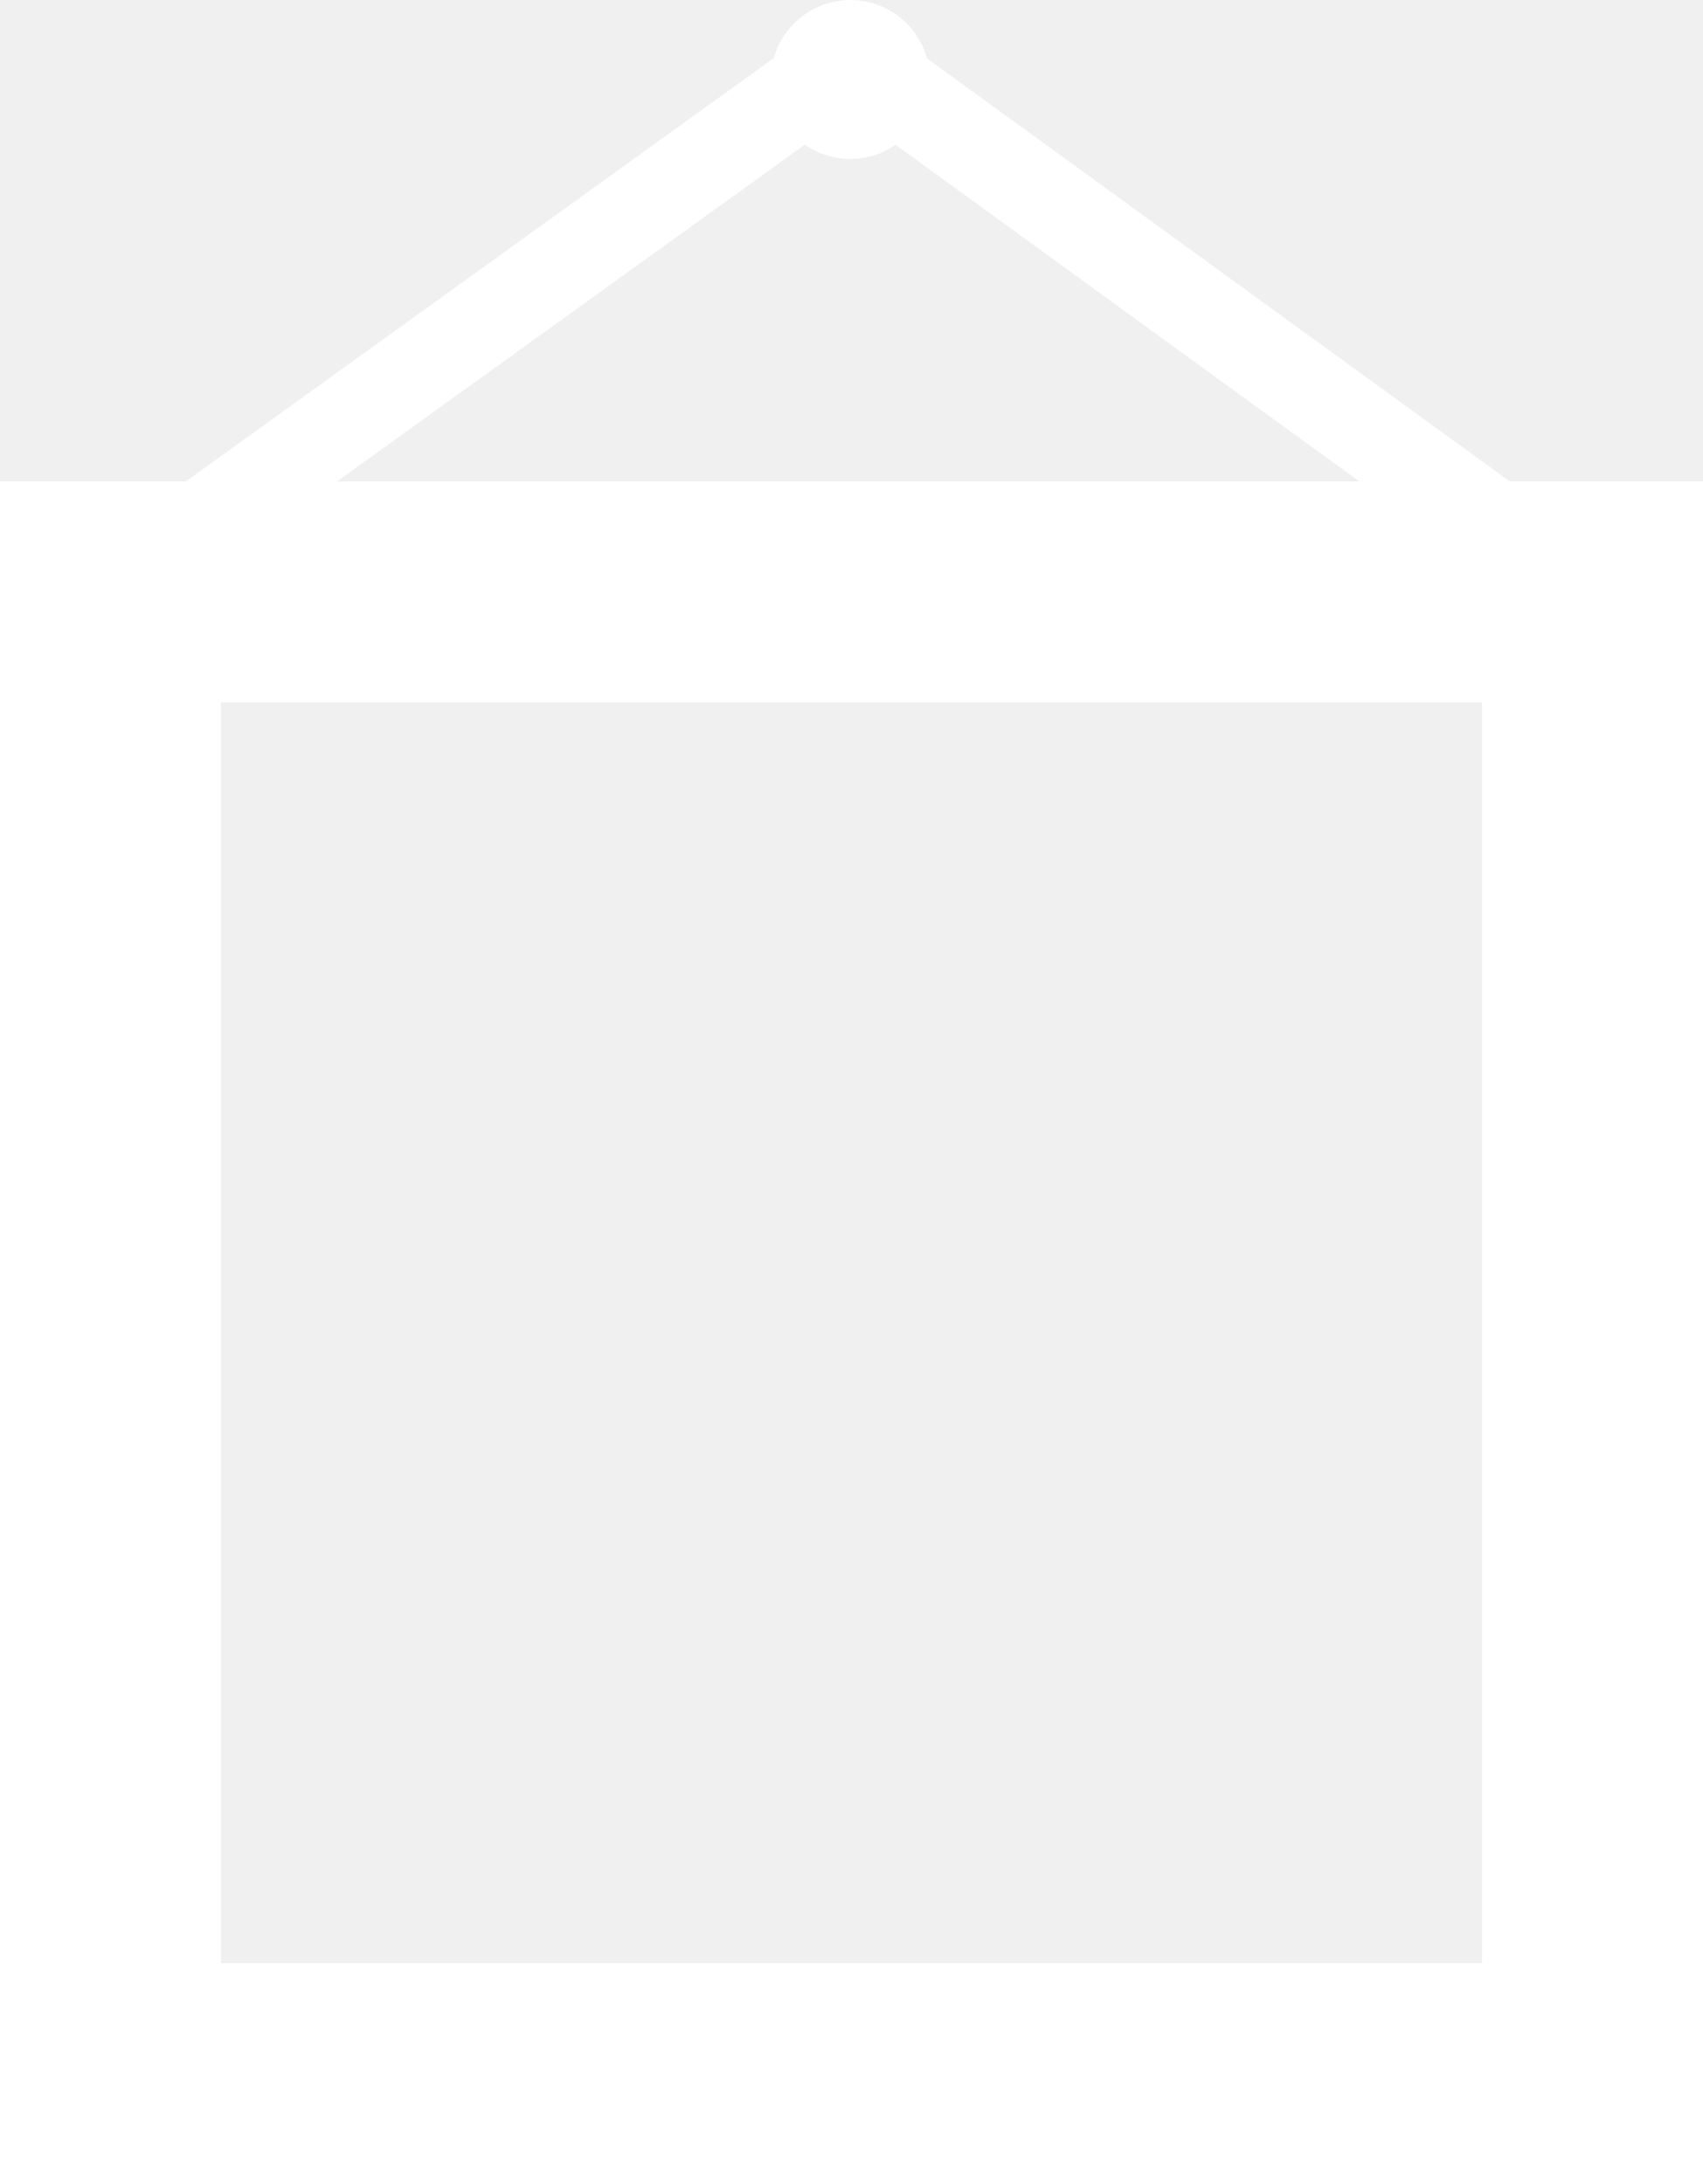
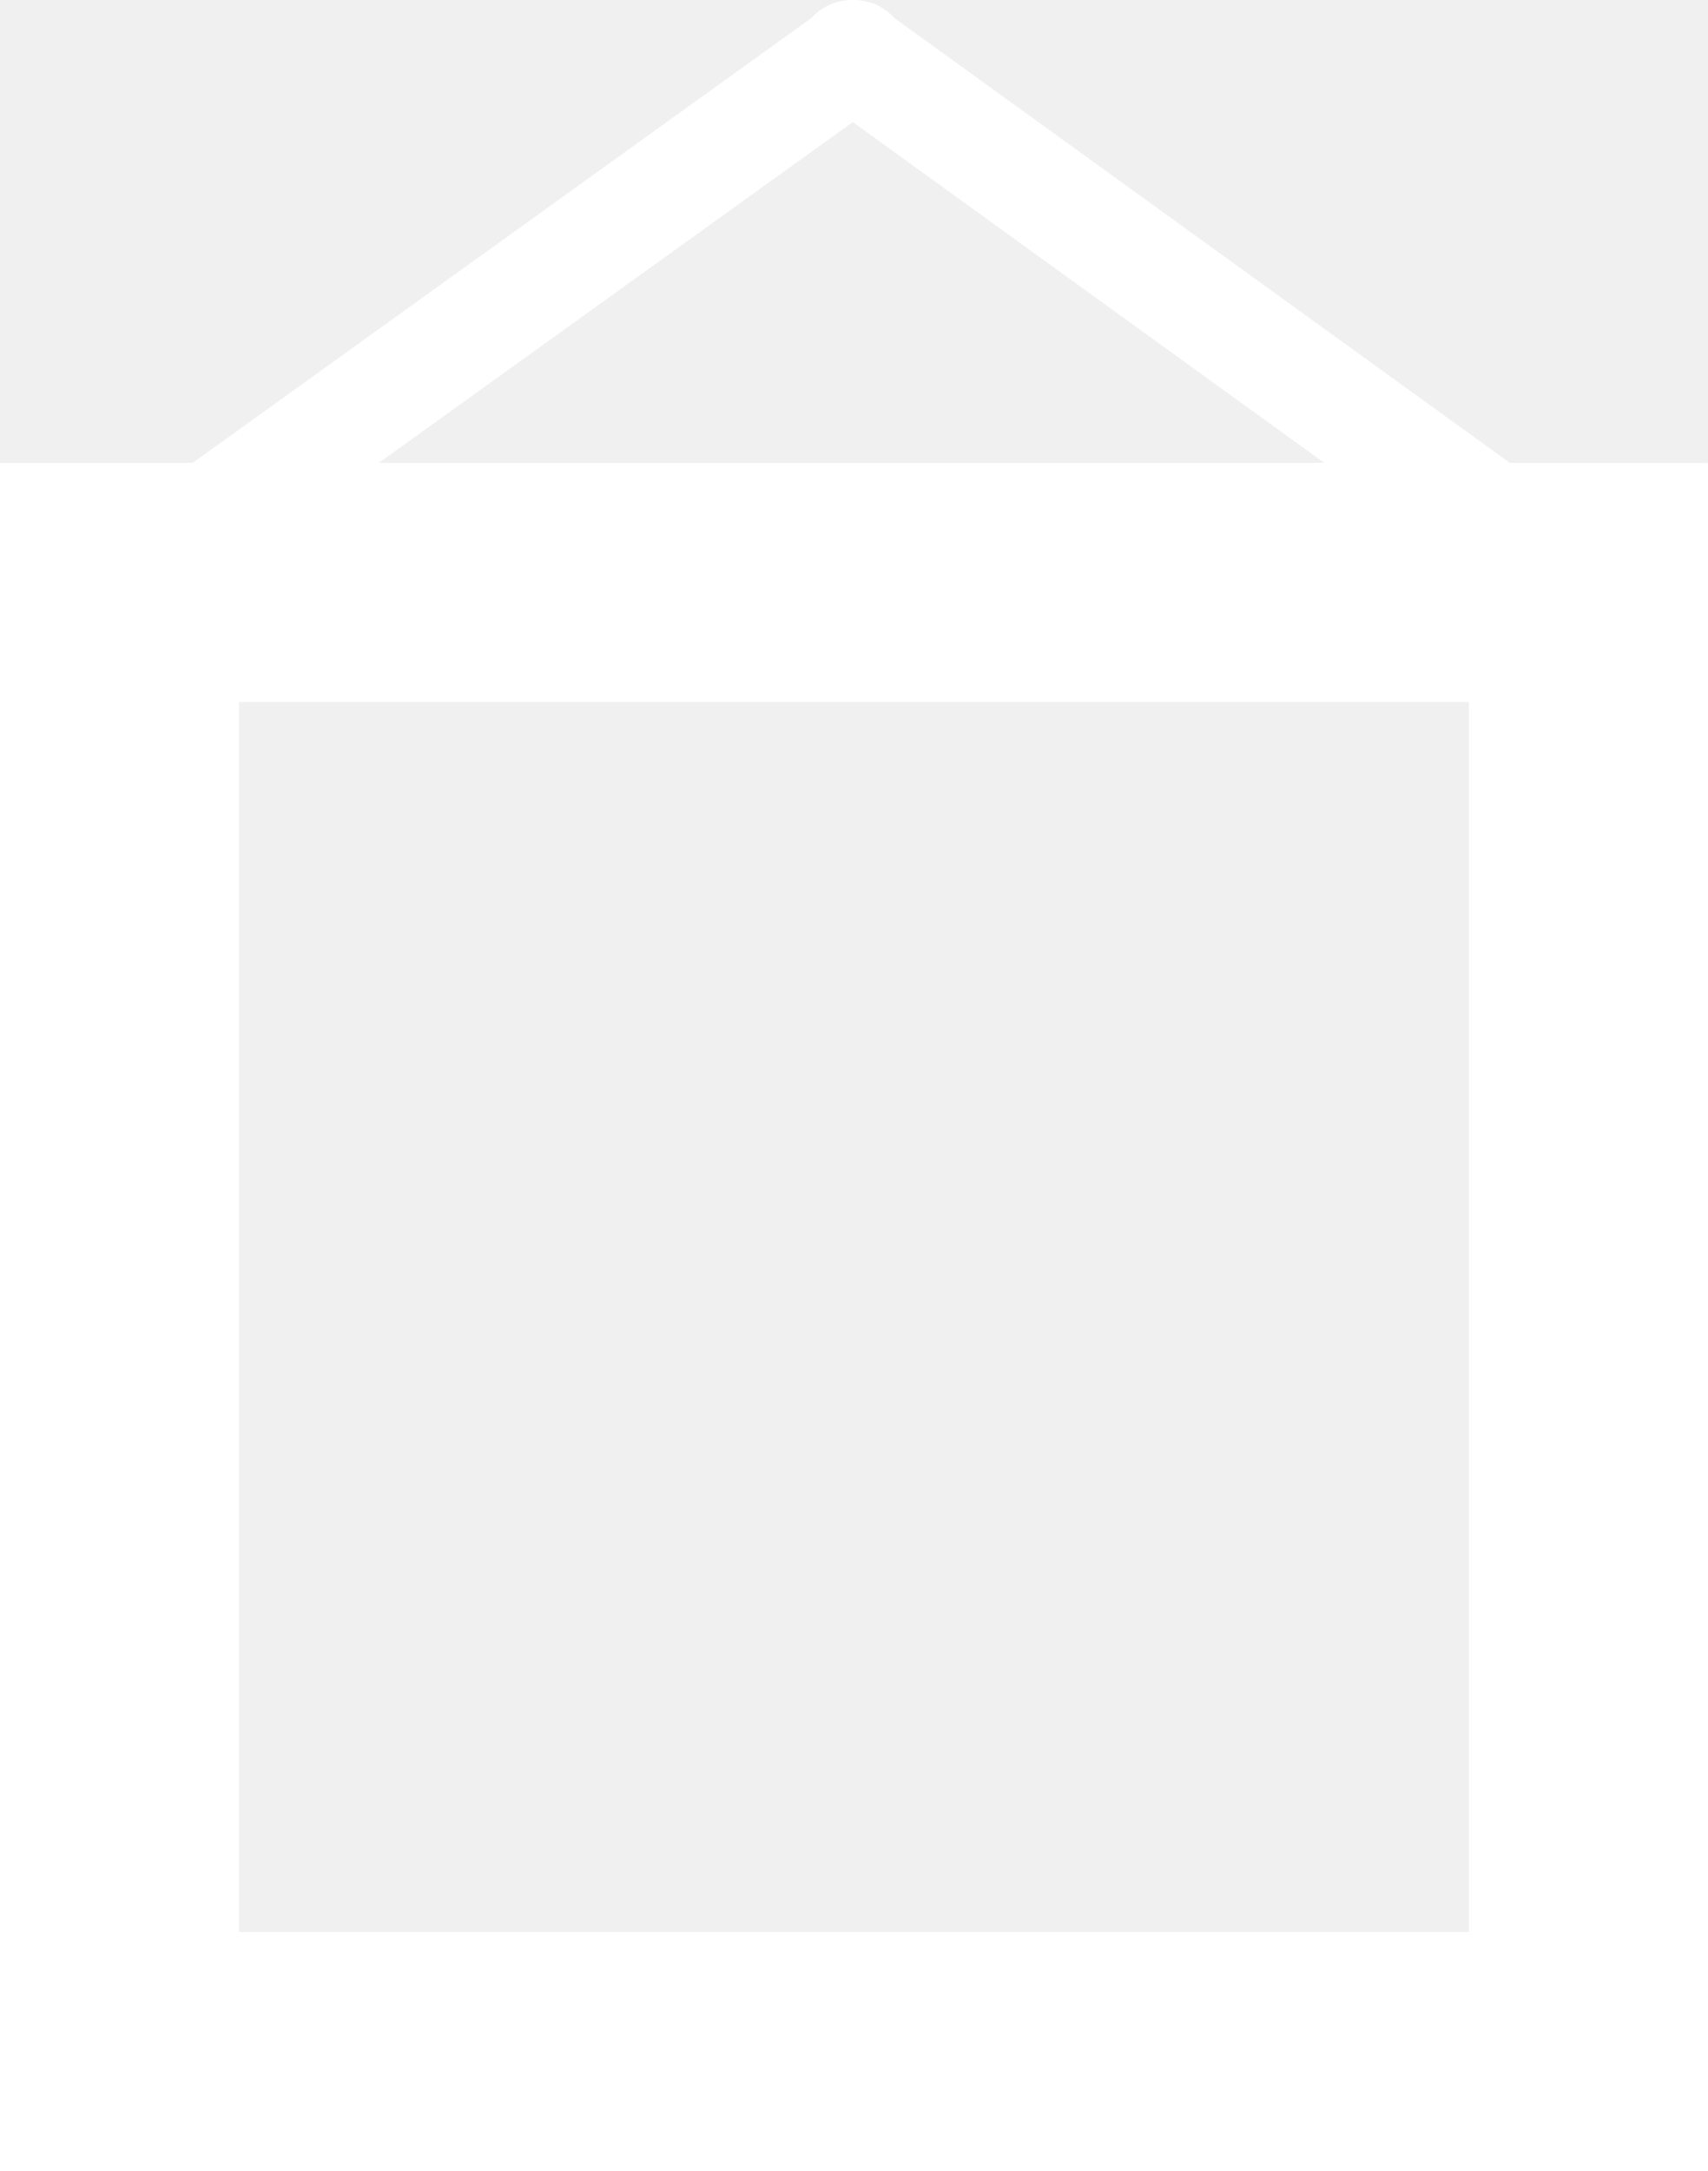
- <svg xmlns="http://www.w3.org/2000/svg" version="1.1" id="Layer_1" x="0px" y="0px" viewBox="22.1 -0.8 77.1 98.9" enable-background="new 22.1 -0.8 77.1 98.9" xml:space="preserve">
-   <line fill="none" stroke="#FFFFFF" stroke-width="4" stroke-miterlimit="10" x1="26.3" y1="26.5" x2="60.6" y2="1.8" />
-   <line fill="none" stroke="#FFFFFF" stroke-width="4" stroke-miterlimit="10" x1="60.6" y1="1.8" x2="94.9" y2="26.7" />
-   <path fill="none" stroke="#FFFFFF" stroke-width="4" stroke-miterlimit="10" d="M60.6,1.8" />
-   <path fill="none" stroke="#FFFFFF" stroke-width="4" stroke-miterlimit="10" d="M60.6,1" />
-   <path fill="none" stroke="#FFFFFF" stroke-width="4" stroke-miterlimit="10" d="M60.6,1.8" />
-   <circle fill="#FFFFFF" stroke="#FFFFFF" stroke-width="4" stroke-miterlimit="10" cx="60.6" cy="2.8" r="1.6" />
-   <rect x="27.1" y="26" fill="none" stroke="#FFFFFF" stroke-width="10" stroke-miterlimit="10" width="67.1" height="67.1" />
-   <path fill="#231F20" stroke="#FFFFFF" stroke-width="4" stroke-miterlimit="10" d="M60.6,1.9" />
-   <path fill="#231F20" stroke="#FFFFFF" stroke-width="4" stroke-miterlimit="10" d="M60.6,1.1" />
-   <path fill="#FFFFFF" stroke="#FFFFFF" stroke-width="4" stroke-miterlimit="10" d="M60.6,1.9" />
-   <path fill="#231F20" stroke="#FFFFFF" stroke-width="3" stroke-miterlimit="10" d="M60.6,33.4" />
-   <path fill="#231F20" stroke="#FFFFFF" stroke-width="3" stroke-miterlimit="10" d="M33.7,33.4" />
-   <path fill="#231F20" stroke="#231F20" stroke-width="3" stroke-miterlimit="10" d="M60.6,86.6" />
-   <path fill="#231F20" stroke="#FFFFFF" stroke-width="3" stroke-miterlimit="10" d="M60.6,33.4" />
-   <path fill="#231F20" stroke="#FFFFFF" stroke-width="3" stroke-miterlimit="10" d="M85.6,33.4" />
-   <path fill="#231F20" stroke="#FFFFFF" stroke-width="3" stroke-miterlimit="10" d="M60.6,33.4" />
-   <path fill="#231F20" stroke="#FFFFFF" stroke-width="3" stroke-miterlimit="10" d="M60.6,60" />
+ <svg xmlns="http://www.w3.org/2000/svg" version="1.1" id="Layer_1" x="0px" y="0px" viewBox="-58.5 -7.3 78.6 99.9" enable-background="new -58.5 -7.3 78.6 99.9" xml:space="preserve">
+   <rect x="-53" y="19.5" fill="none" stroke="#FFFFFF" stroke-width="11" stroke-miterlimit="10" width="67.6" height="67.6" />
+   <path fill="none" stroke="#FFFFFF" stroke-width="5" stroke-linecap="round" stroke-miterlimit="90" d="M-53,19.5l33.8-24.3   M-19.3-4.8l33.9,24.5" />
</svg>
